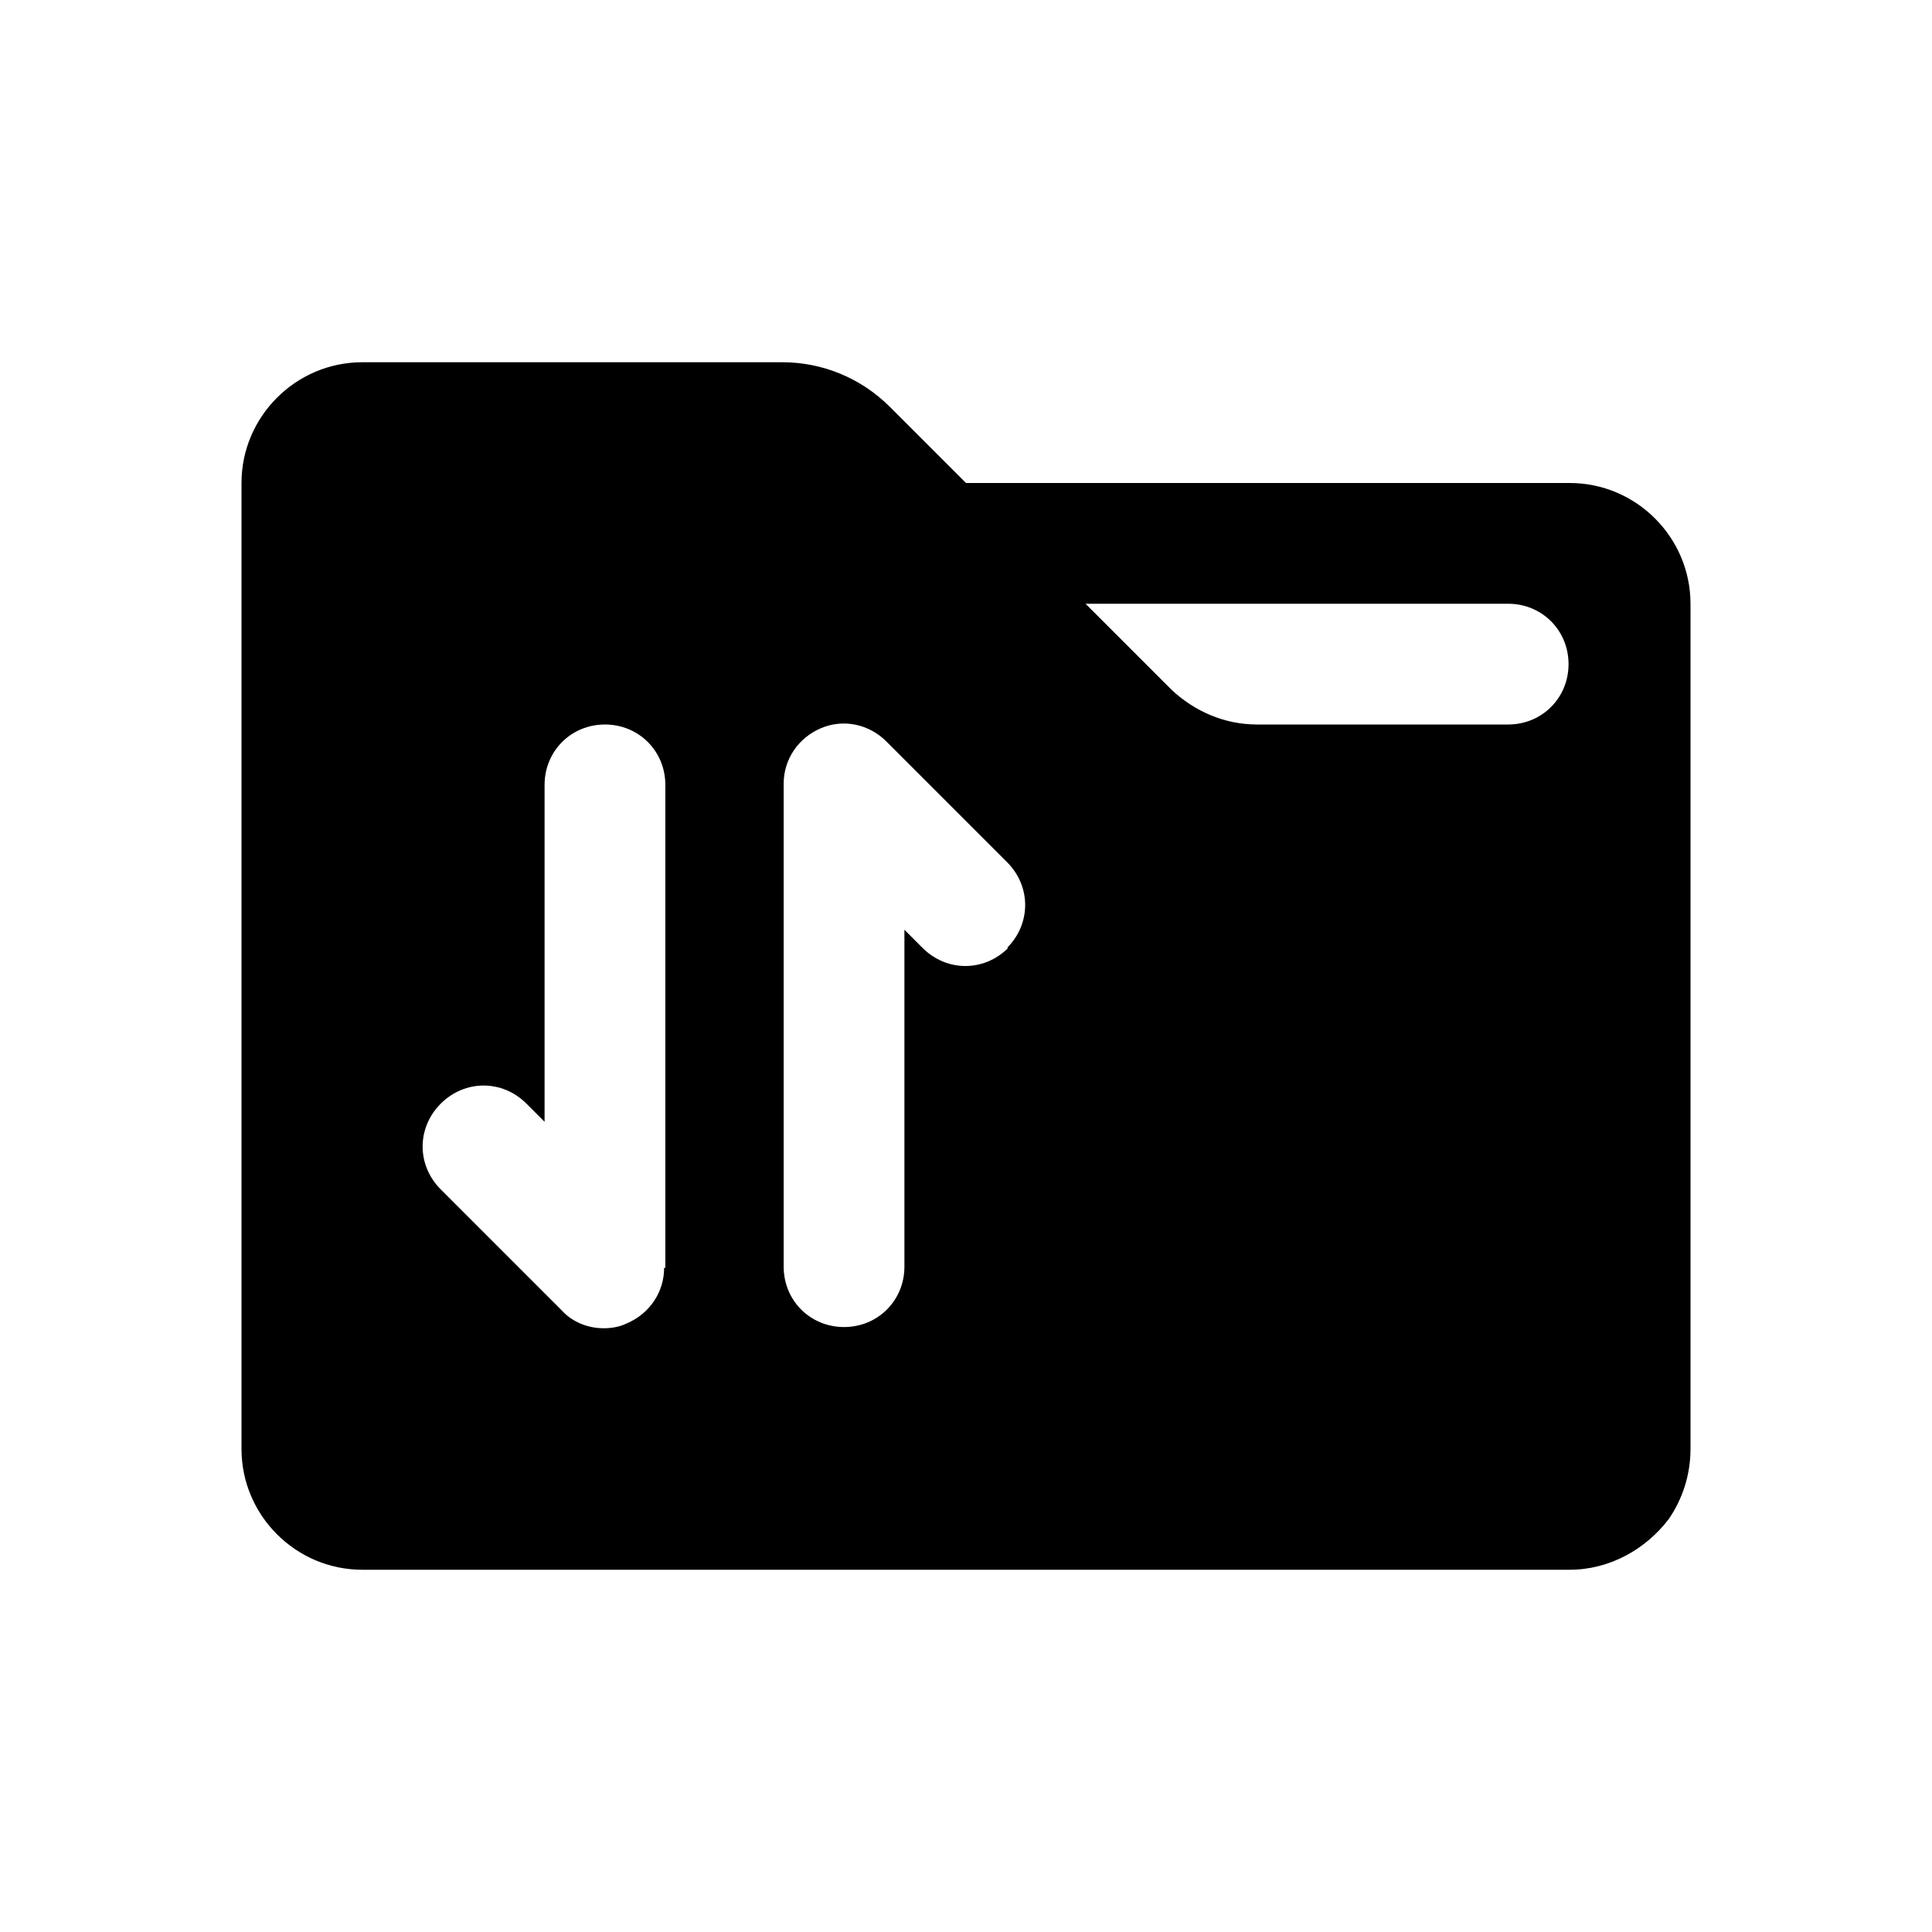
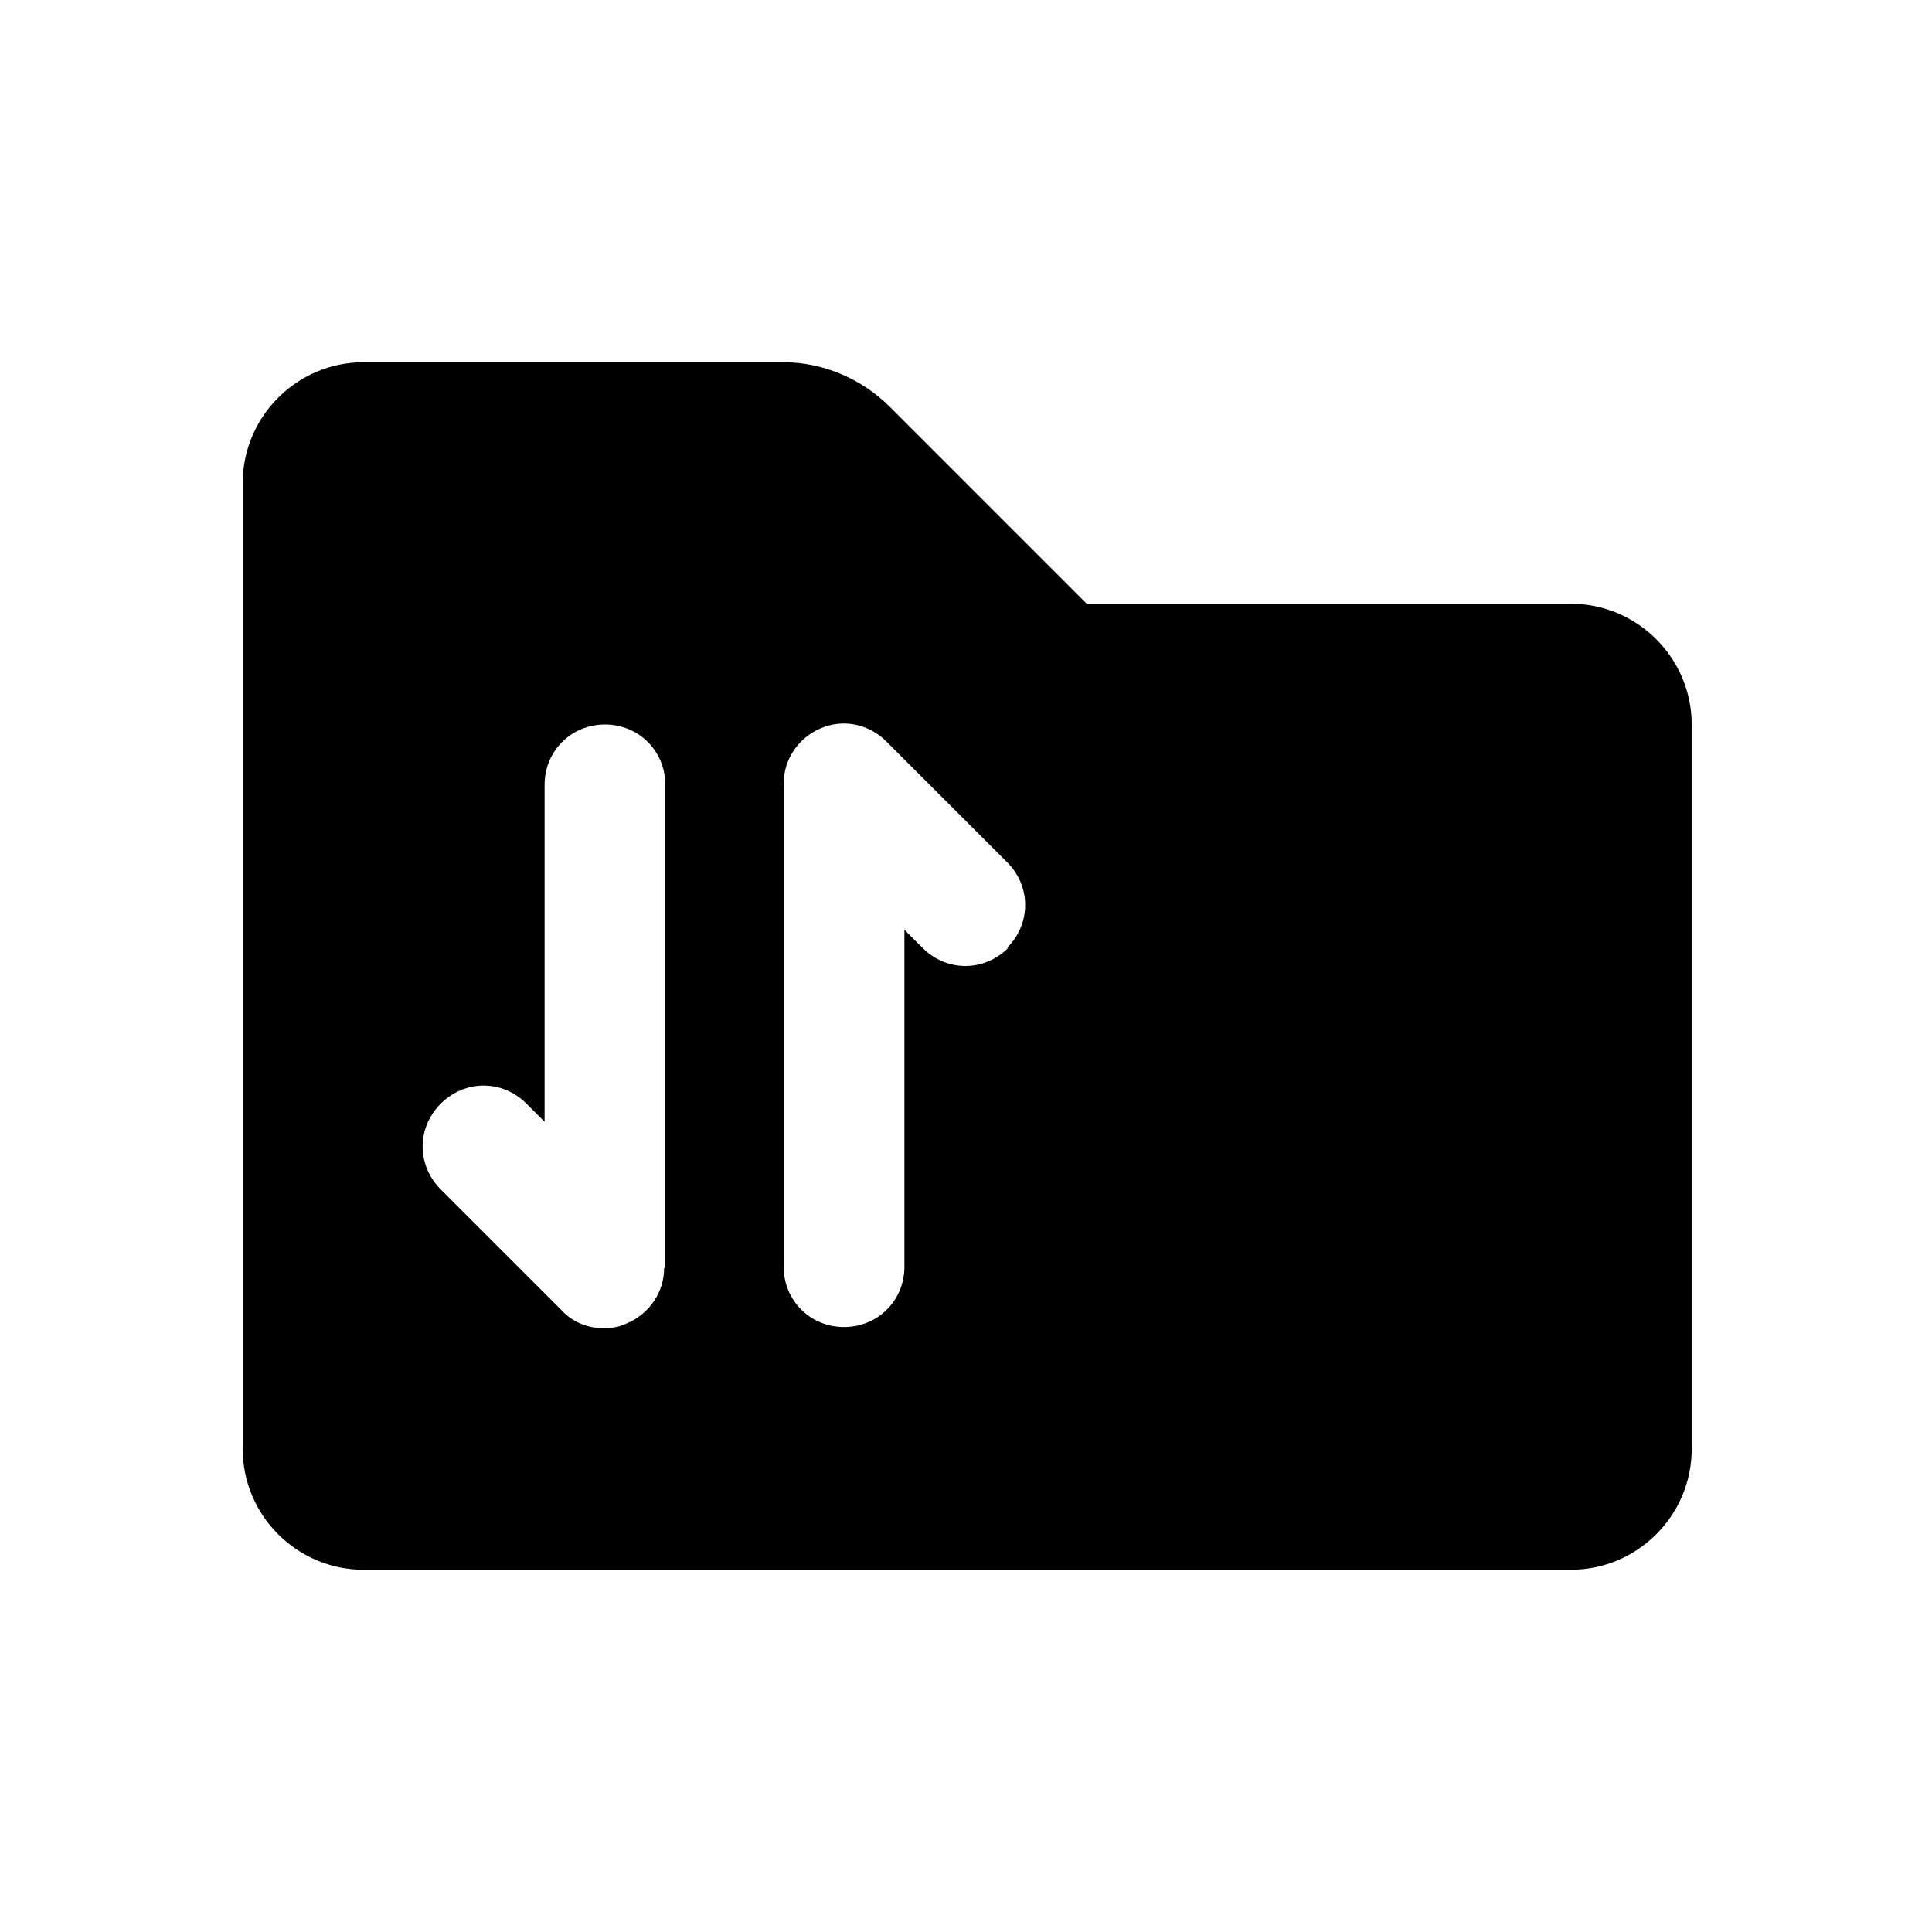
<svg xmlns="http://www.w3.org/2000/svg" width="16" height="16" viewBox="0 0 16 16" fill="none">
-   <path fill-rule="evenodd" clip-rule="evenodd" d="M6.48 3C6.81 3 7.13 3.13 7.37 3.37L8 4H13C13.55 4 14 4.45 14 5V12C14 12.22 13.93 12.42 13.82 12.58C13.63 12.83 13.33 13 13 13H3C2.45 13 2 12.55 2 12V4C2 3.45 2.45 3 3 3H6.48ZM5.01 6C4.73 6 4.51 6.22 4.51 6.5V9.29L4.36 9.14C4.16 8.94 3.85 8.94 3.65 9.14C3.45 9.34 3.45 9.65 3.65 9.85L4.65 10.85C4.74 10.95 4.87 11 5 11C5.06 11 5.13 10.99 5.19 10.96C5.38 10.88 5.5 10.7 5.5 10.5H5.51V6.5C5.51 6.22 5.29 6 5.01 6ZM7.34 6.14C7.2 6 6.99 5.95 6.8 6.03C6.61 6.11 6.49 6.29 6.49 6.49V10.49C6.49 10.77 6.71 10.99 6.99 10.99C7.27 10.99 7.49 10.77 7.49 10.49V7.7L7.64 7.85C7.84 8.05 8.15 8.05 8.35 7.85H8.34C8.54 7.65 8.54 7.34 8.34 7.14L7.34 6.14ZM8.99 5L9.7 5.71C9.89 5.89 10.14 6 10.41 6H12.49C12.77 6 12.99 5.78 12.99 5.5C12.99 5.22 12.77 5 12.49 5H8.99Z" fill="currentColor" />
+   <path fill-rule="evenodd" clip-rule="evenodd" d="M6.49 3C6.82 3 7.14 3.14 7.37 3.37L9 5H13.01C13.56 5 14.01 5.45 14.01 6V12C14.01 12.55 13.56 13 13.01 13H3.01C2.46 13 2.01 12.55 2.01 12V4C2.01 3.45 2.46 3 3.01 3H6.49ZM5.01 6C4.73 6 4.51 6.22 4.51 6.5V9.29L4.36 9.14C4.16 8.94 3.85 8.94 3.65 9.14C3.45 9.34 3.45 9.65 3.65 9.85L4.65 10.85C4.74 10.95 4.87 11 5 11C5.06 11 5.13 10.99 5.19 10.96C5.38 10.88 5.5 10.7 5.5 10.5H5.51V6.5C5.51 6.22 5.29 6 5.01 6ZM7.34 6.14C7.2 6 6.99 5.95 6.8 6.03C6.61 6.11 6.49 6.29 6.49 6.49V10.49C6.49 10.77 6.71 10.99 6.99 10.99C7.27 10.99 7.49 10.77 7.49 10.49V7.7L7.64 7.85C7.84 8.05 8.15 8.05 8.35 7.85H8.34C8.54 7.65 8.54 7.34 8.34 7.14L7.34 6.14Z" fill="black" />
</svg>
